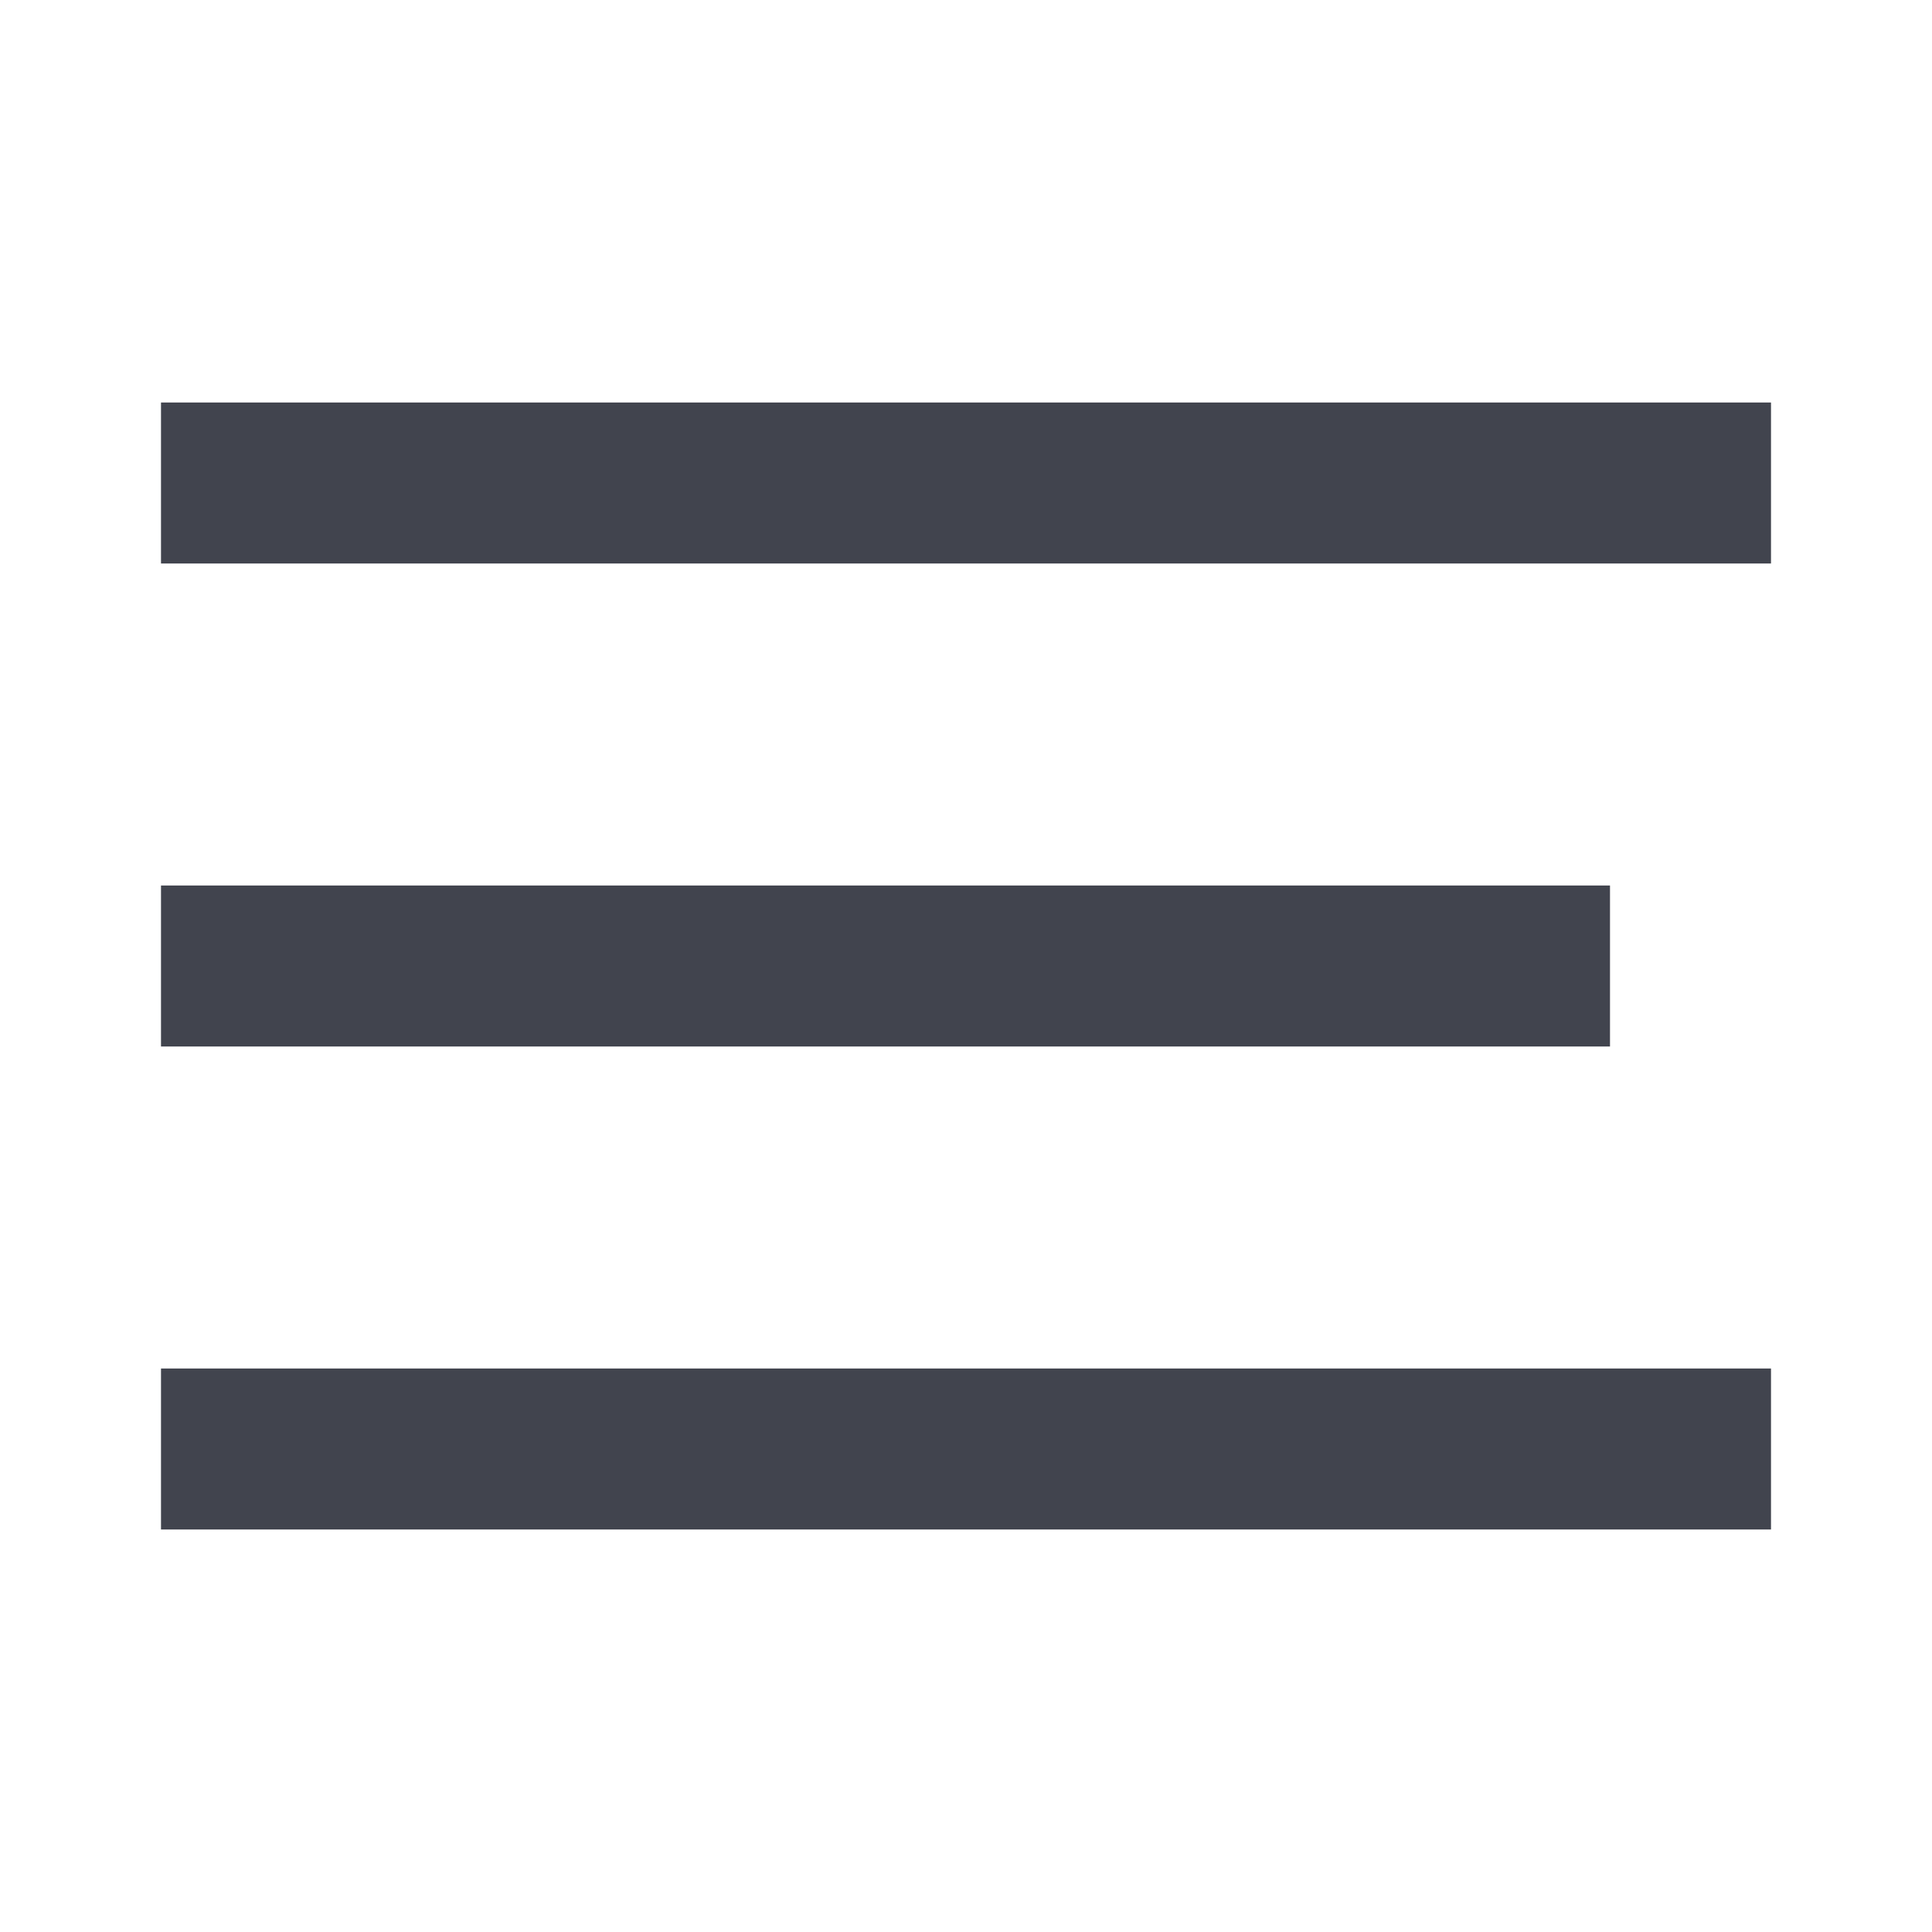
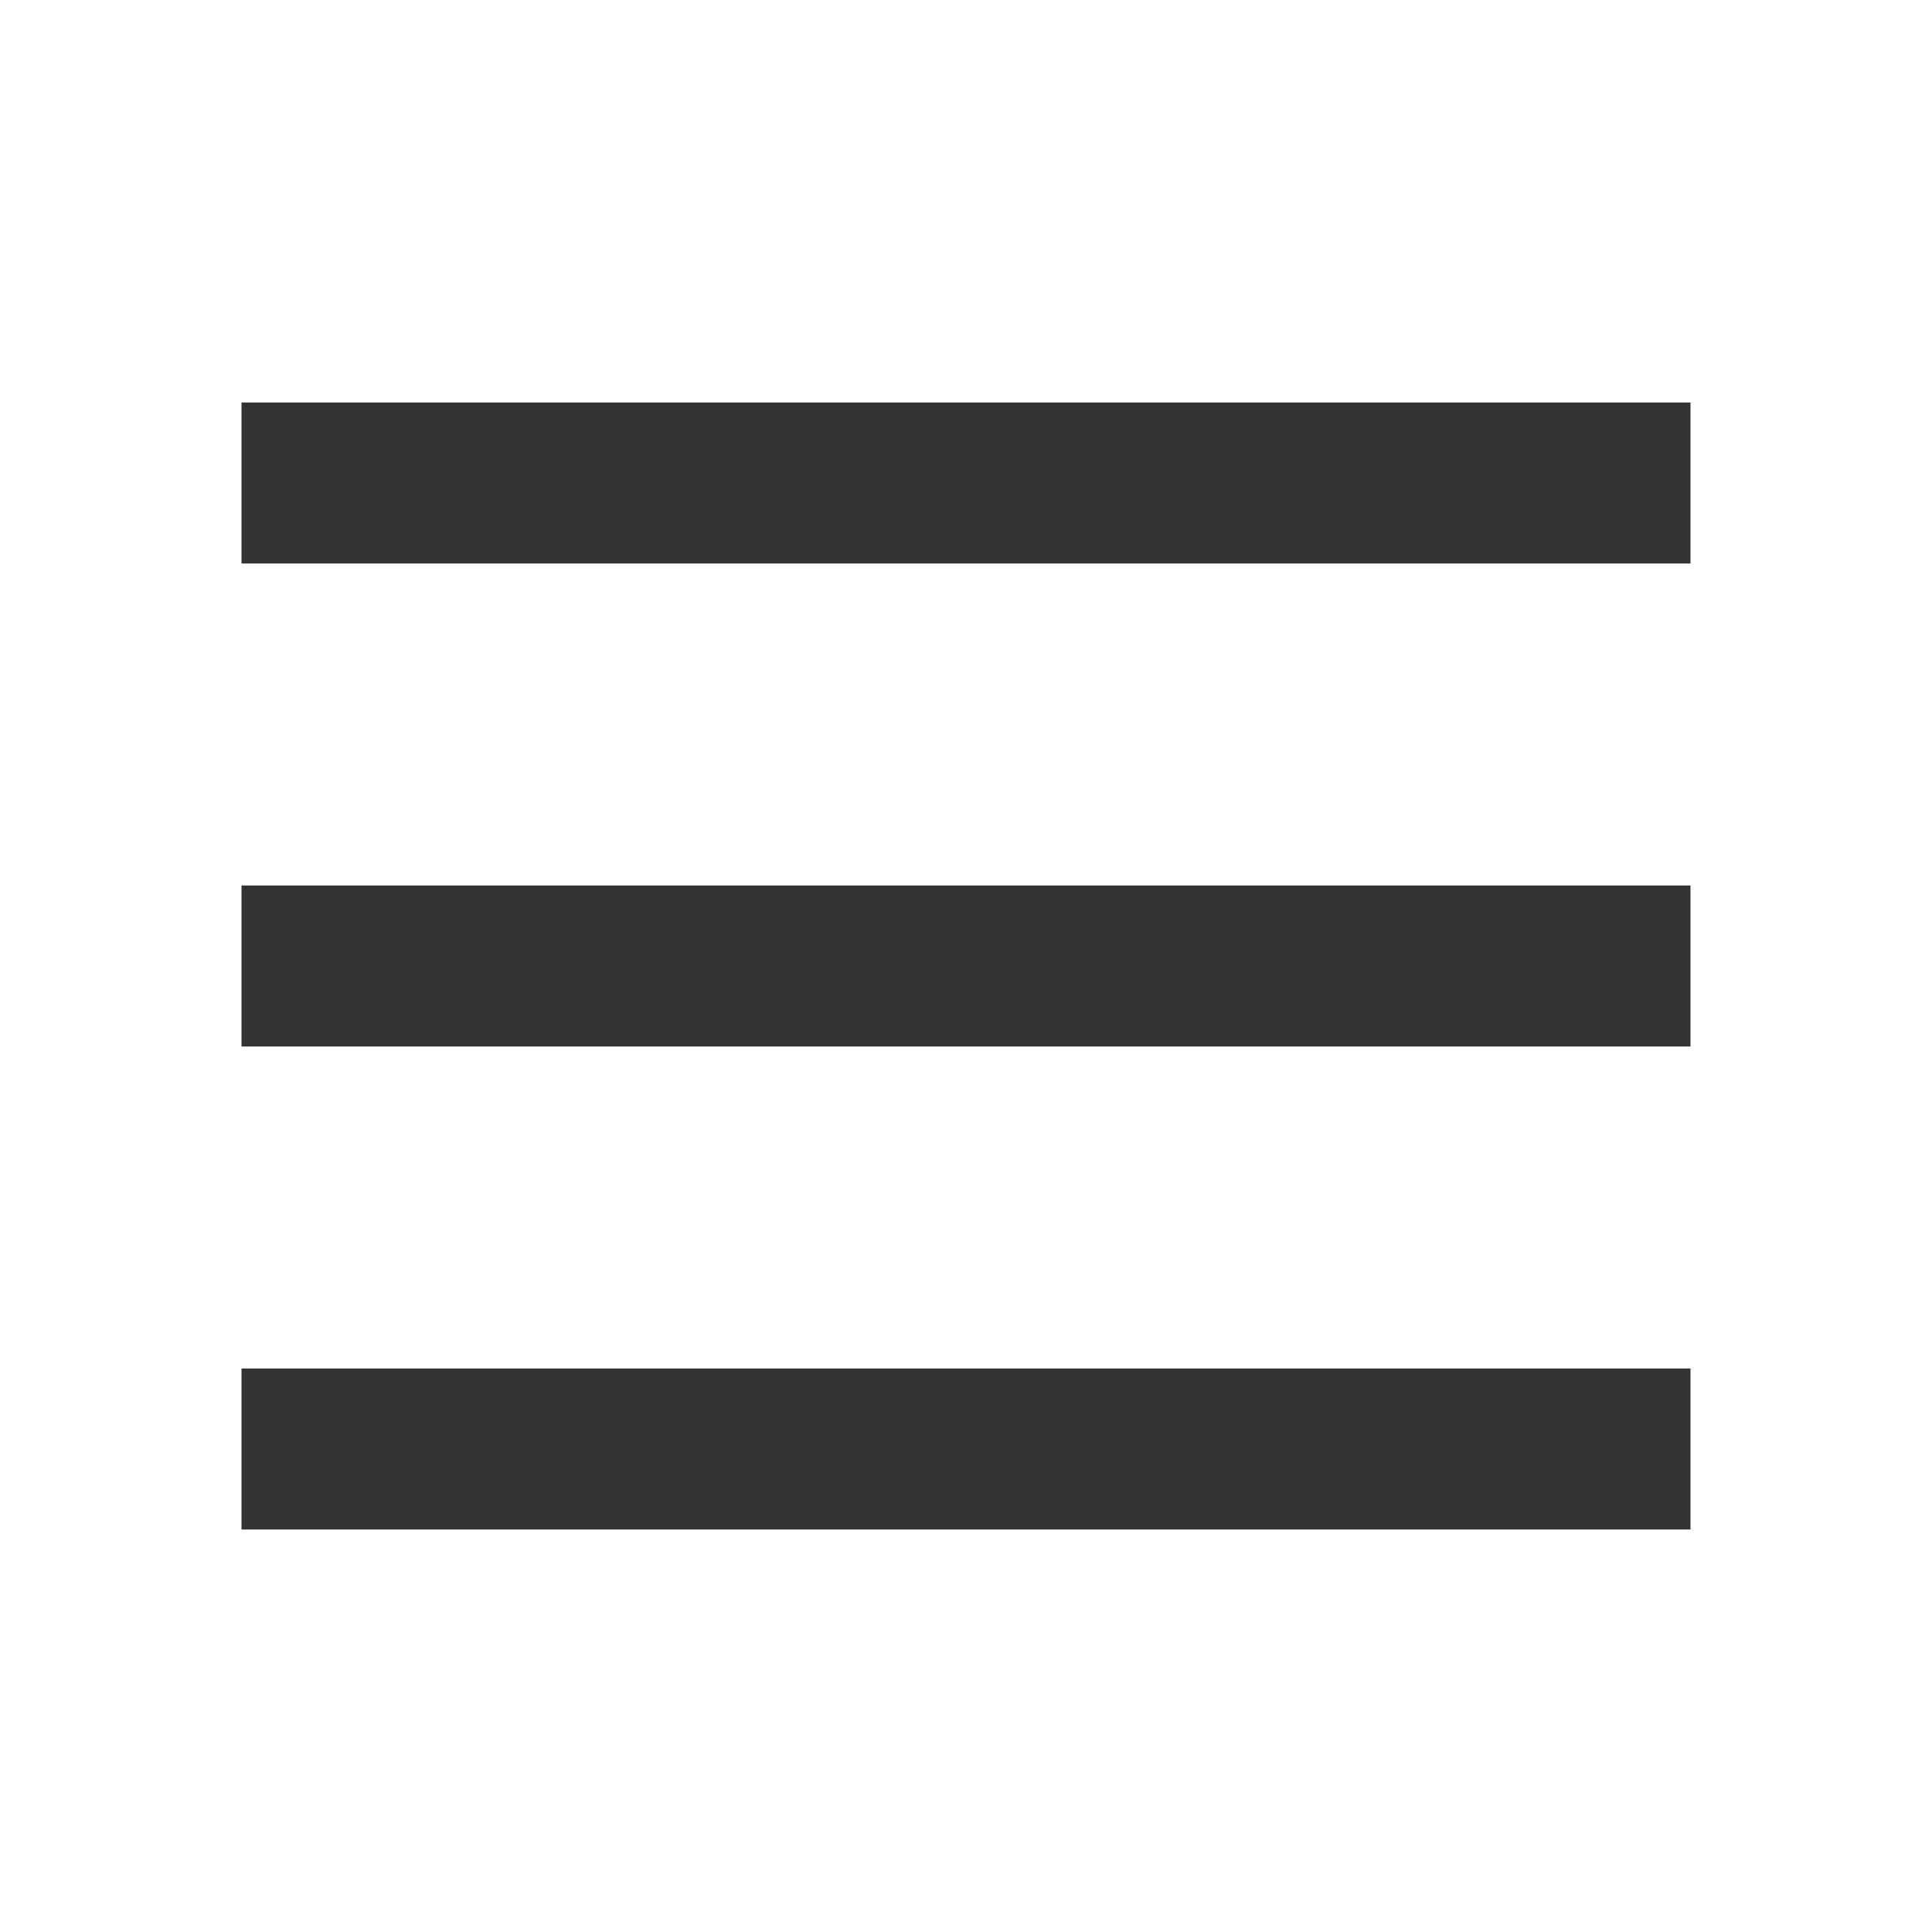
<svg xmlns="http://www.w3.org/2000/svg" width="24" height="24" viewBox="0 0 24 24" fill="none">
-   <path fill-rule="evenodd" clip-rule="evenodd" d="M22 5V7H2V5H22ZM20 11V13H2V11H20ZM22 19V17H2V19H22Z" fill="#41444E" />
+   <rect x="3" y="5" width="18" height="2" fill="#333333" />
+   <rect x="3" y="11" width="18" height="2" fill="#333333" />
+   <rect x="3" y="17" width="18" height="2" fill="#333333" />
</svg>
